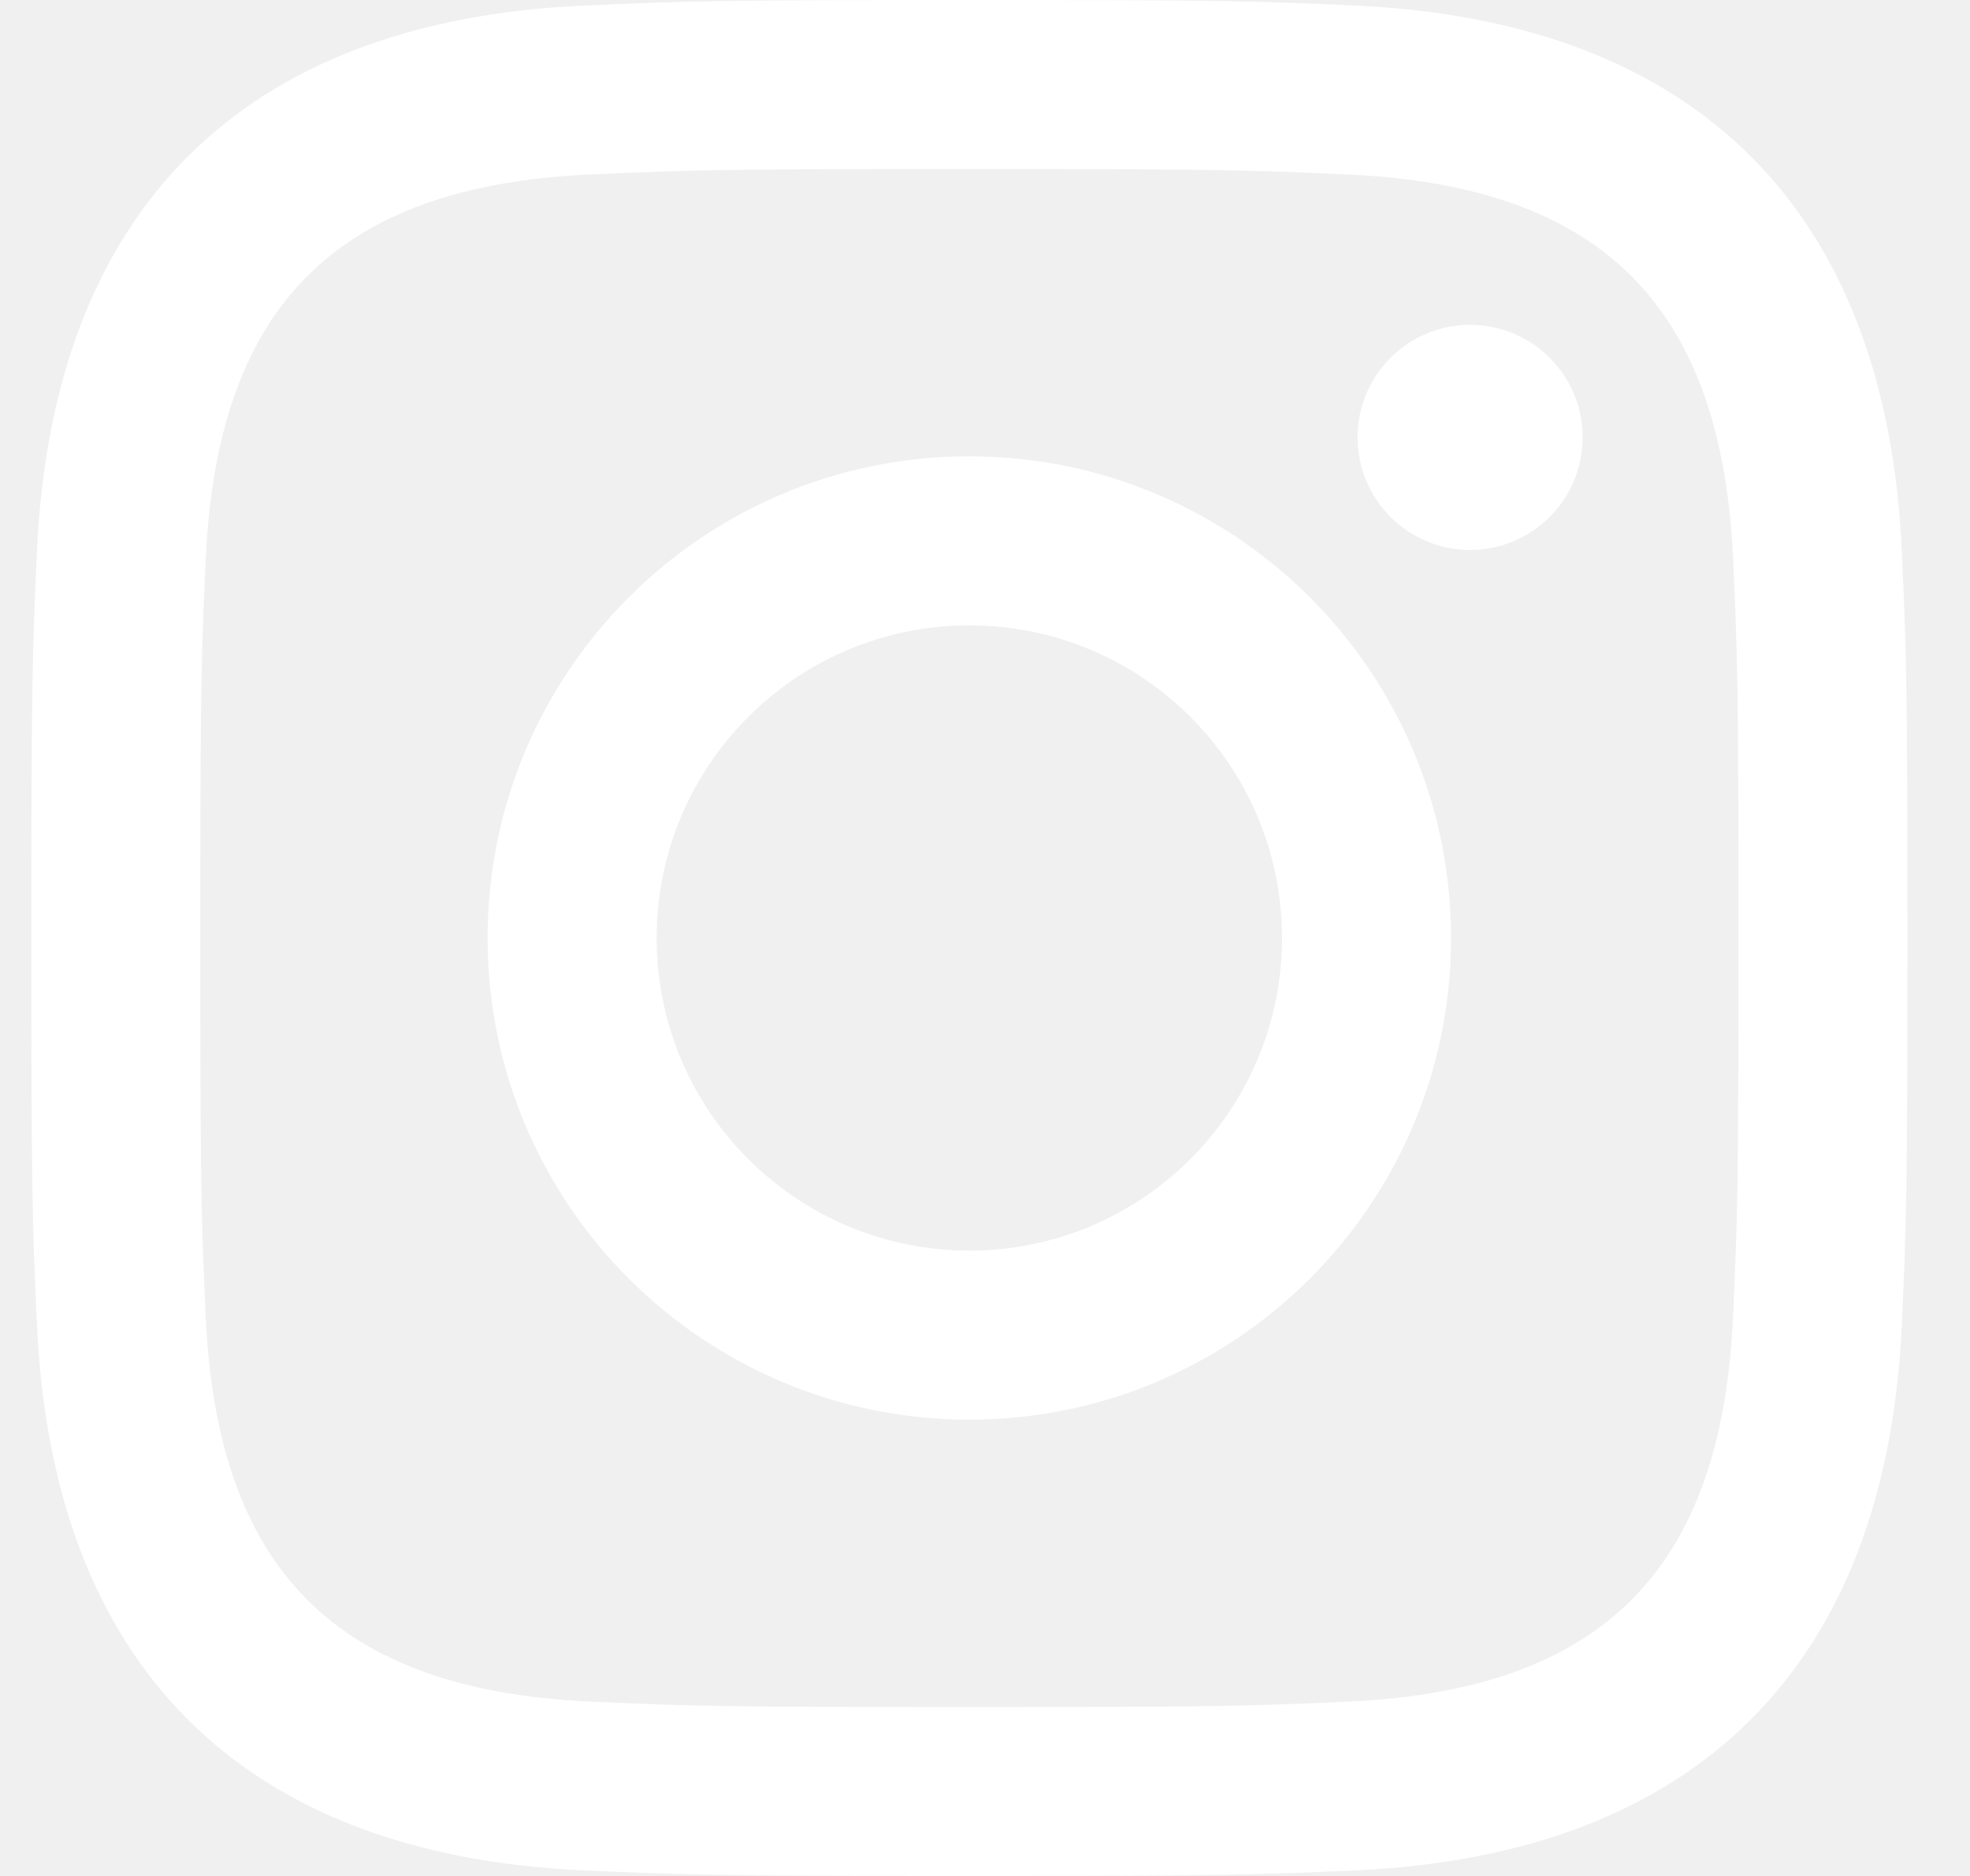
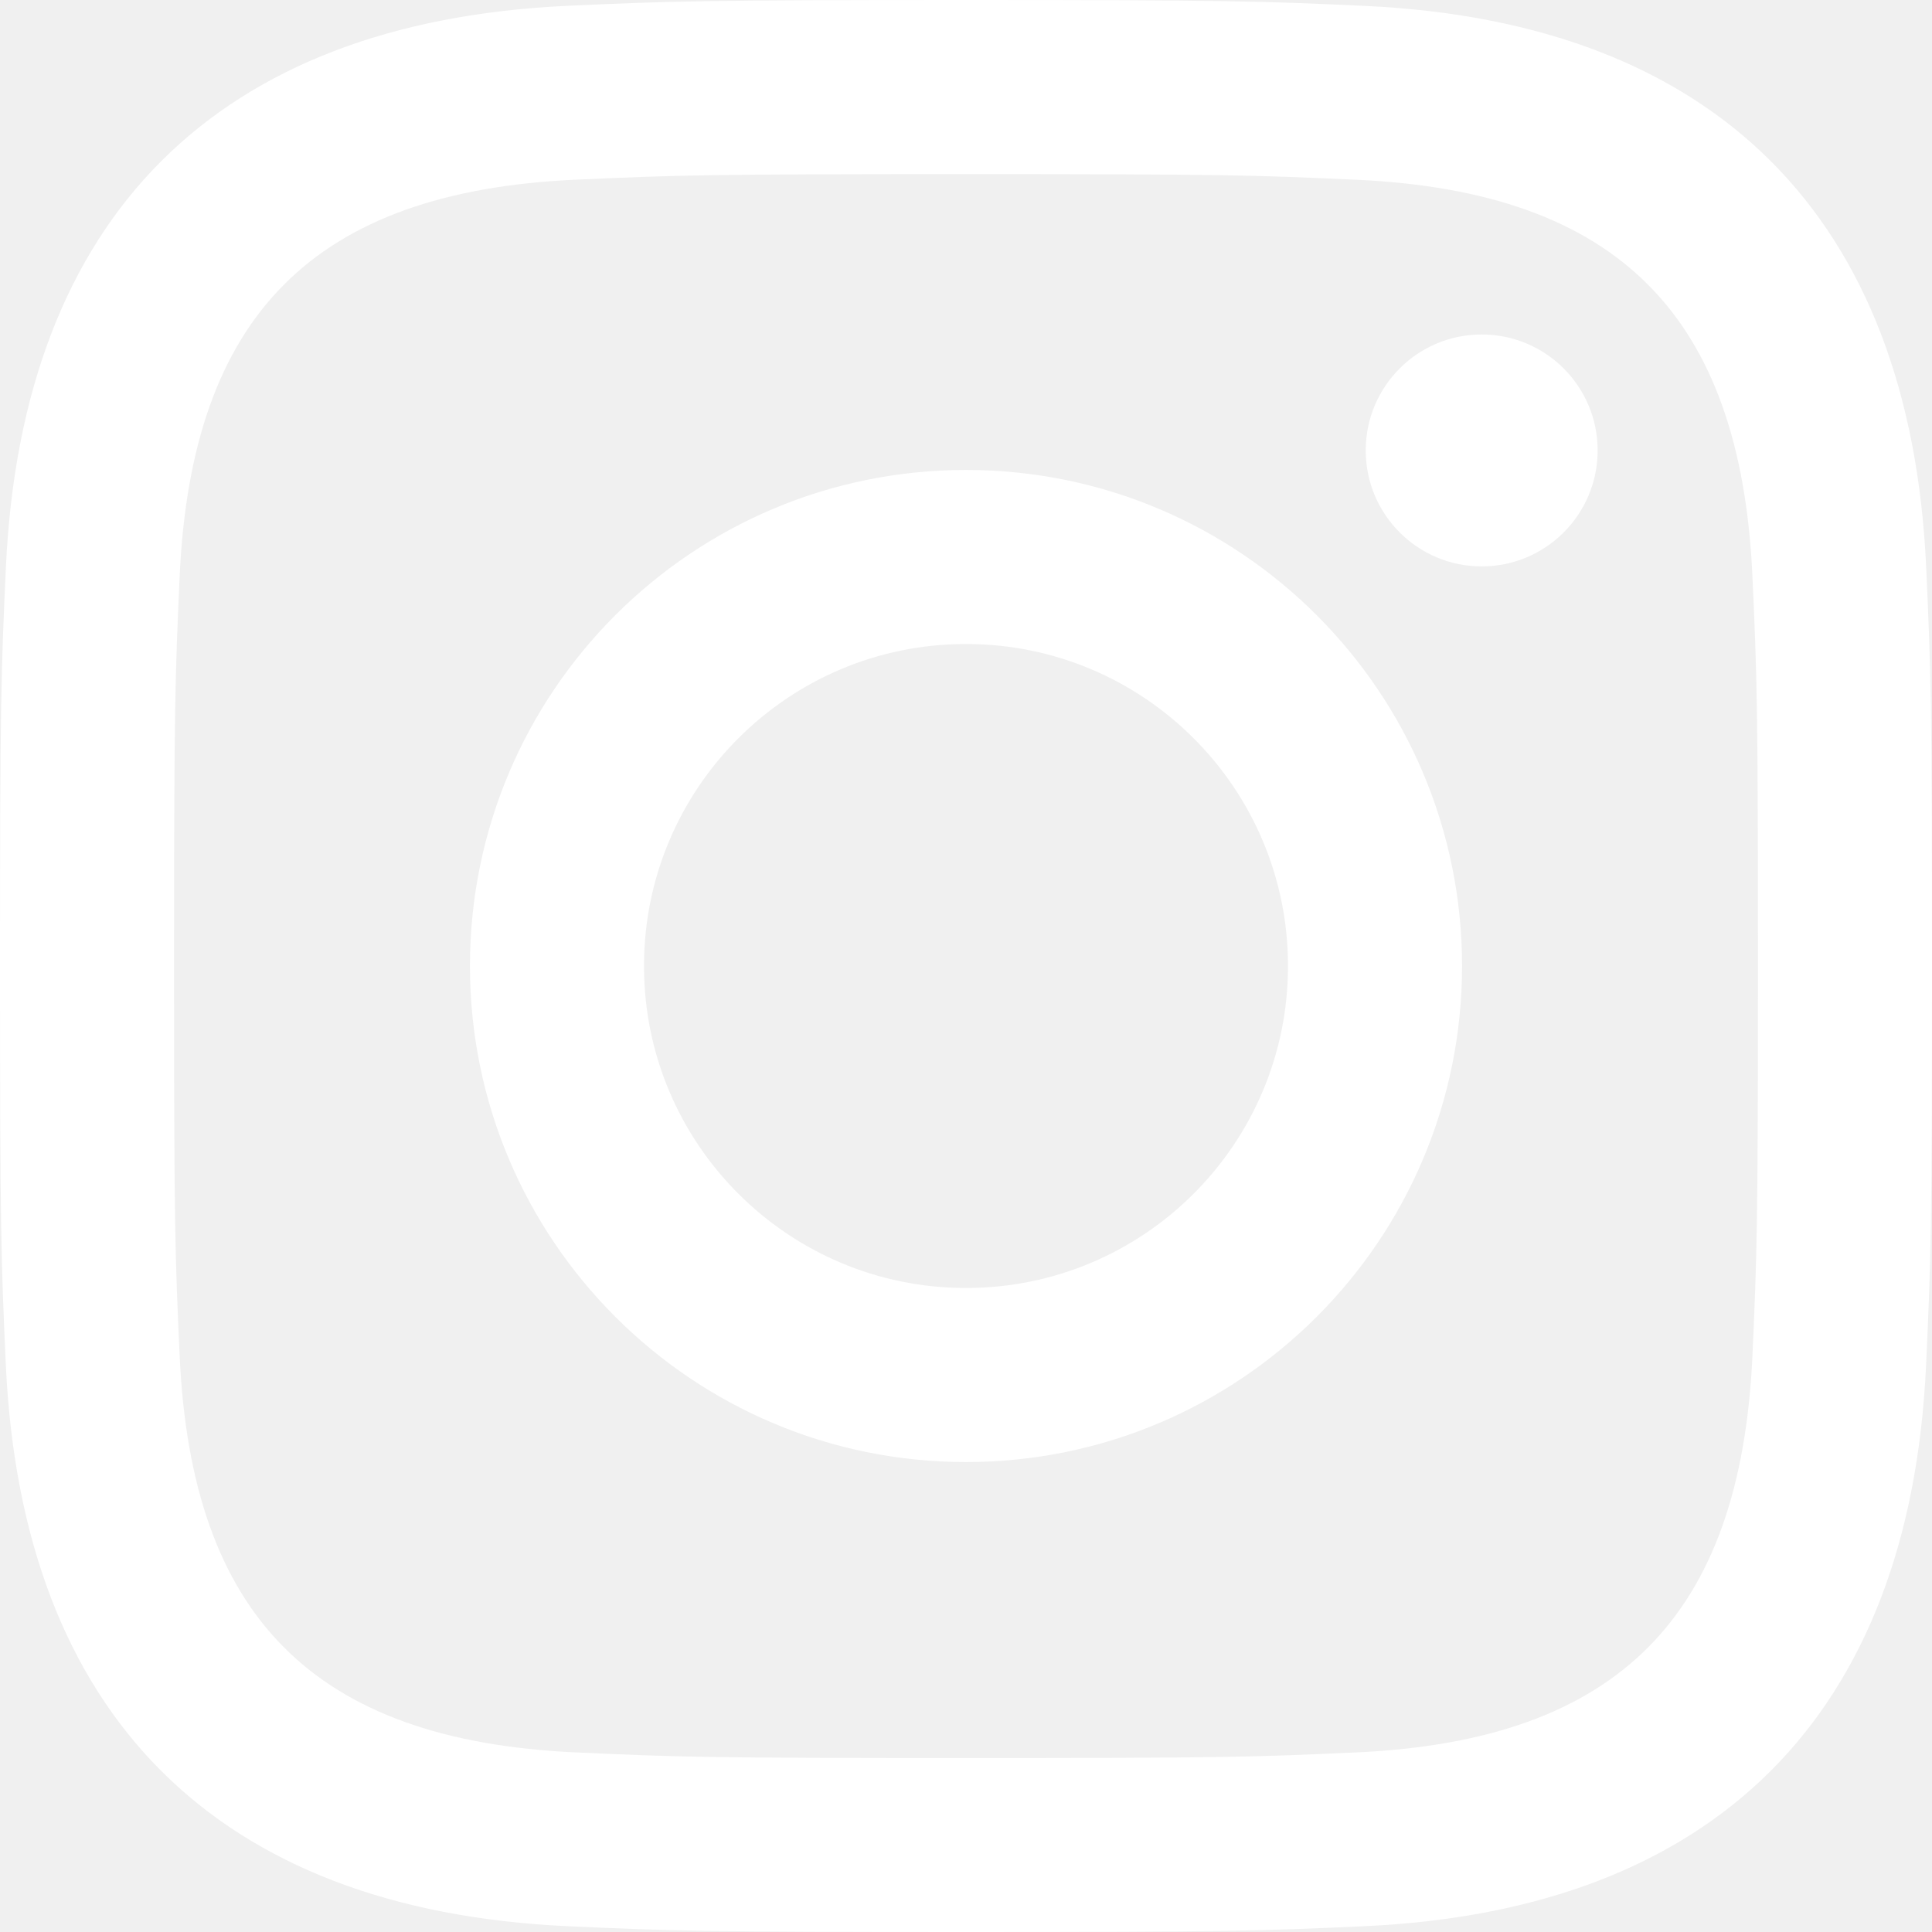
- <svg xmlns="http://www.w3.org/2000/svg" width="21" height="20">
-   <path fill="#FFF" d="M10.333 1.802c2.67 0 2.987.01 4.042.059 2.71.123 3.976 1.409 4.1 4.099.048 1.054.057 1.37.057 4.04 0 2.672-.01 2.988-.058 4.042-.124 2.687-1.386 3.975-4.099 4.099-1.055.048-1.37.058-4.042.058-2.67 0-2.986-.01-4.04-.058-2.717-.124-3.976-1.416-4.1-4.1-.048-1.054-.058-1.37-.058-4.041 0-2.67.01-2.986.058-4.04.124-2.69 1.387-3.977 4.1-4.1 1.054-.048 1.37-.058 4.04-.058zm0-1.802C7.618 0 7.278.012 6.211.06 2.579.227.56 2.242.394 5.877.345 6.944.334 7.284.334 10s.011 3.057.06 4.123c.166 3.632 2.181 5.65 5.816 5.817 1.068.048 1.408.06 4.123.06 2.716 0 3.057-.012 4.124-.06 3.628-.167 5.651-2.182 5.816-5.817.049-1.066.06-1.407.06-4.123s-.011-3.056-.06-4.122C20.11 2.249 18.093.228 14.458.06 13.39.01 13.049 0 10.333 0zm0 4.865a5.135 5.135 0 100 10.27 5.135 5.135 0 000-10.27zm0 8.468a3.333 3.333 0 110-6.666 3.333 3.333 0 010 6.666zm5.339-9.87a1.2 1.2 0 10-.001 2.4 1.2 1.2 0 000-2.4z" />
+ <svg xmlns="http://www.w3.org/2000/svg" width="24" height="24">
+   <path d="M12 2.163c3.204 0 3.584.012 4.85.07 3.252.148 4.771 1.691 4.919 4.919.058 1.265.069 1.645.069 4.849 0 3.205-.012 3.584-.069 4.849-.149 3.225-1.664 4.771-4.919 4.919-1.266.058-1.644.07-4.85.07-3.204 0-3.584-.012-4.849-.07-3.26-.149-4.771-1.699-4.919-4.92-.058-1.265-.07-1.644-.07-4.849 0-3.204.013-3.583.07-4.849.149-3.227 1.664-4.771 4.919-4.919 1.266-.057 1.645-.069 4.849-.069zM12 0C8.741 0 8.333.014 7.053.072 2.695.272.273 2.69.073 7.052.014 8.333 0 8.741 0 12c0 3.259.014 3.668.072 4.948.2 4.358 2.618 6.78 6.98 6.98C8.333 23.986 8.741 24 12 24c3.259 0 3.668-.014 4.948-.072 4.354-.2 6.782-2.618 6.979-6.98.059-1.28.073-1.689.073-4.948 0-3.259-.014-3.667-.072-4.947-.196-4.354-2.617-6.78-6.979-6.98C15.668.014 15.259 0 12 0zm0 5.838a6.162 6.162 0 100 12.324 6.162 6.162 0 000-12.324zM12 16a4 4 0 110-8 4 4 0 010 8zm6.406-11.845a1.44 1.44 0 100 2.881 1.44 1.44 0 000-2.881z" fill="#FFF" fill-rule="nonzero" />
</svg>
